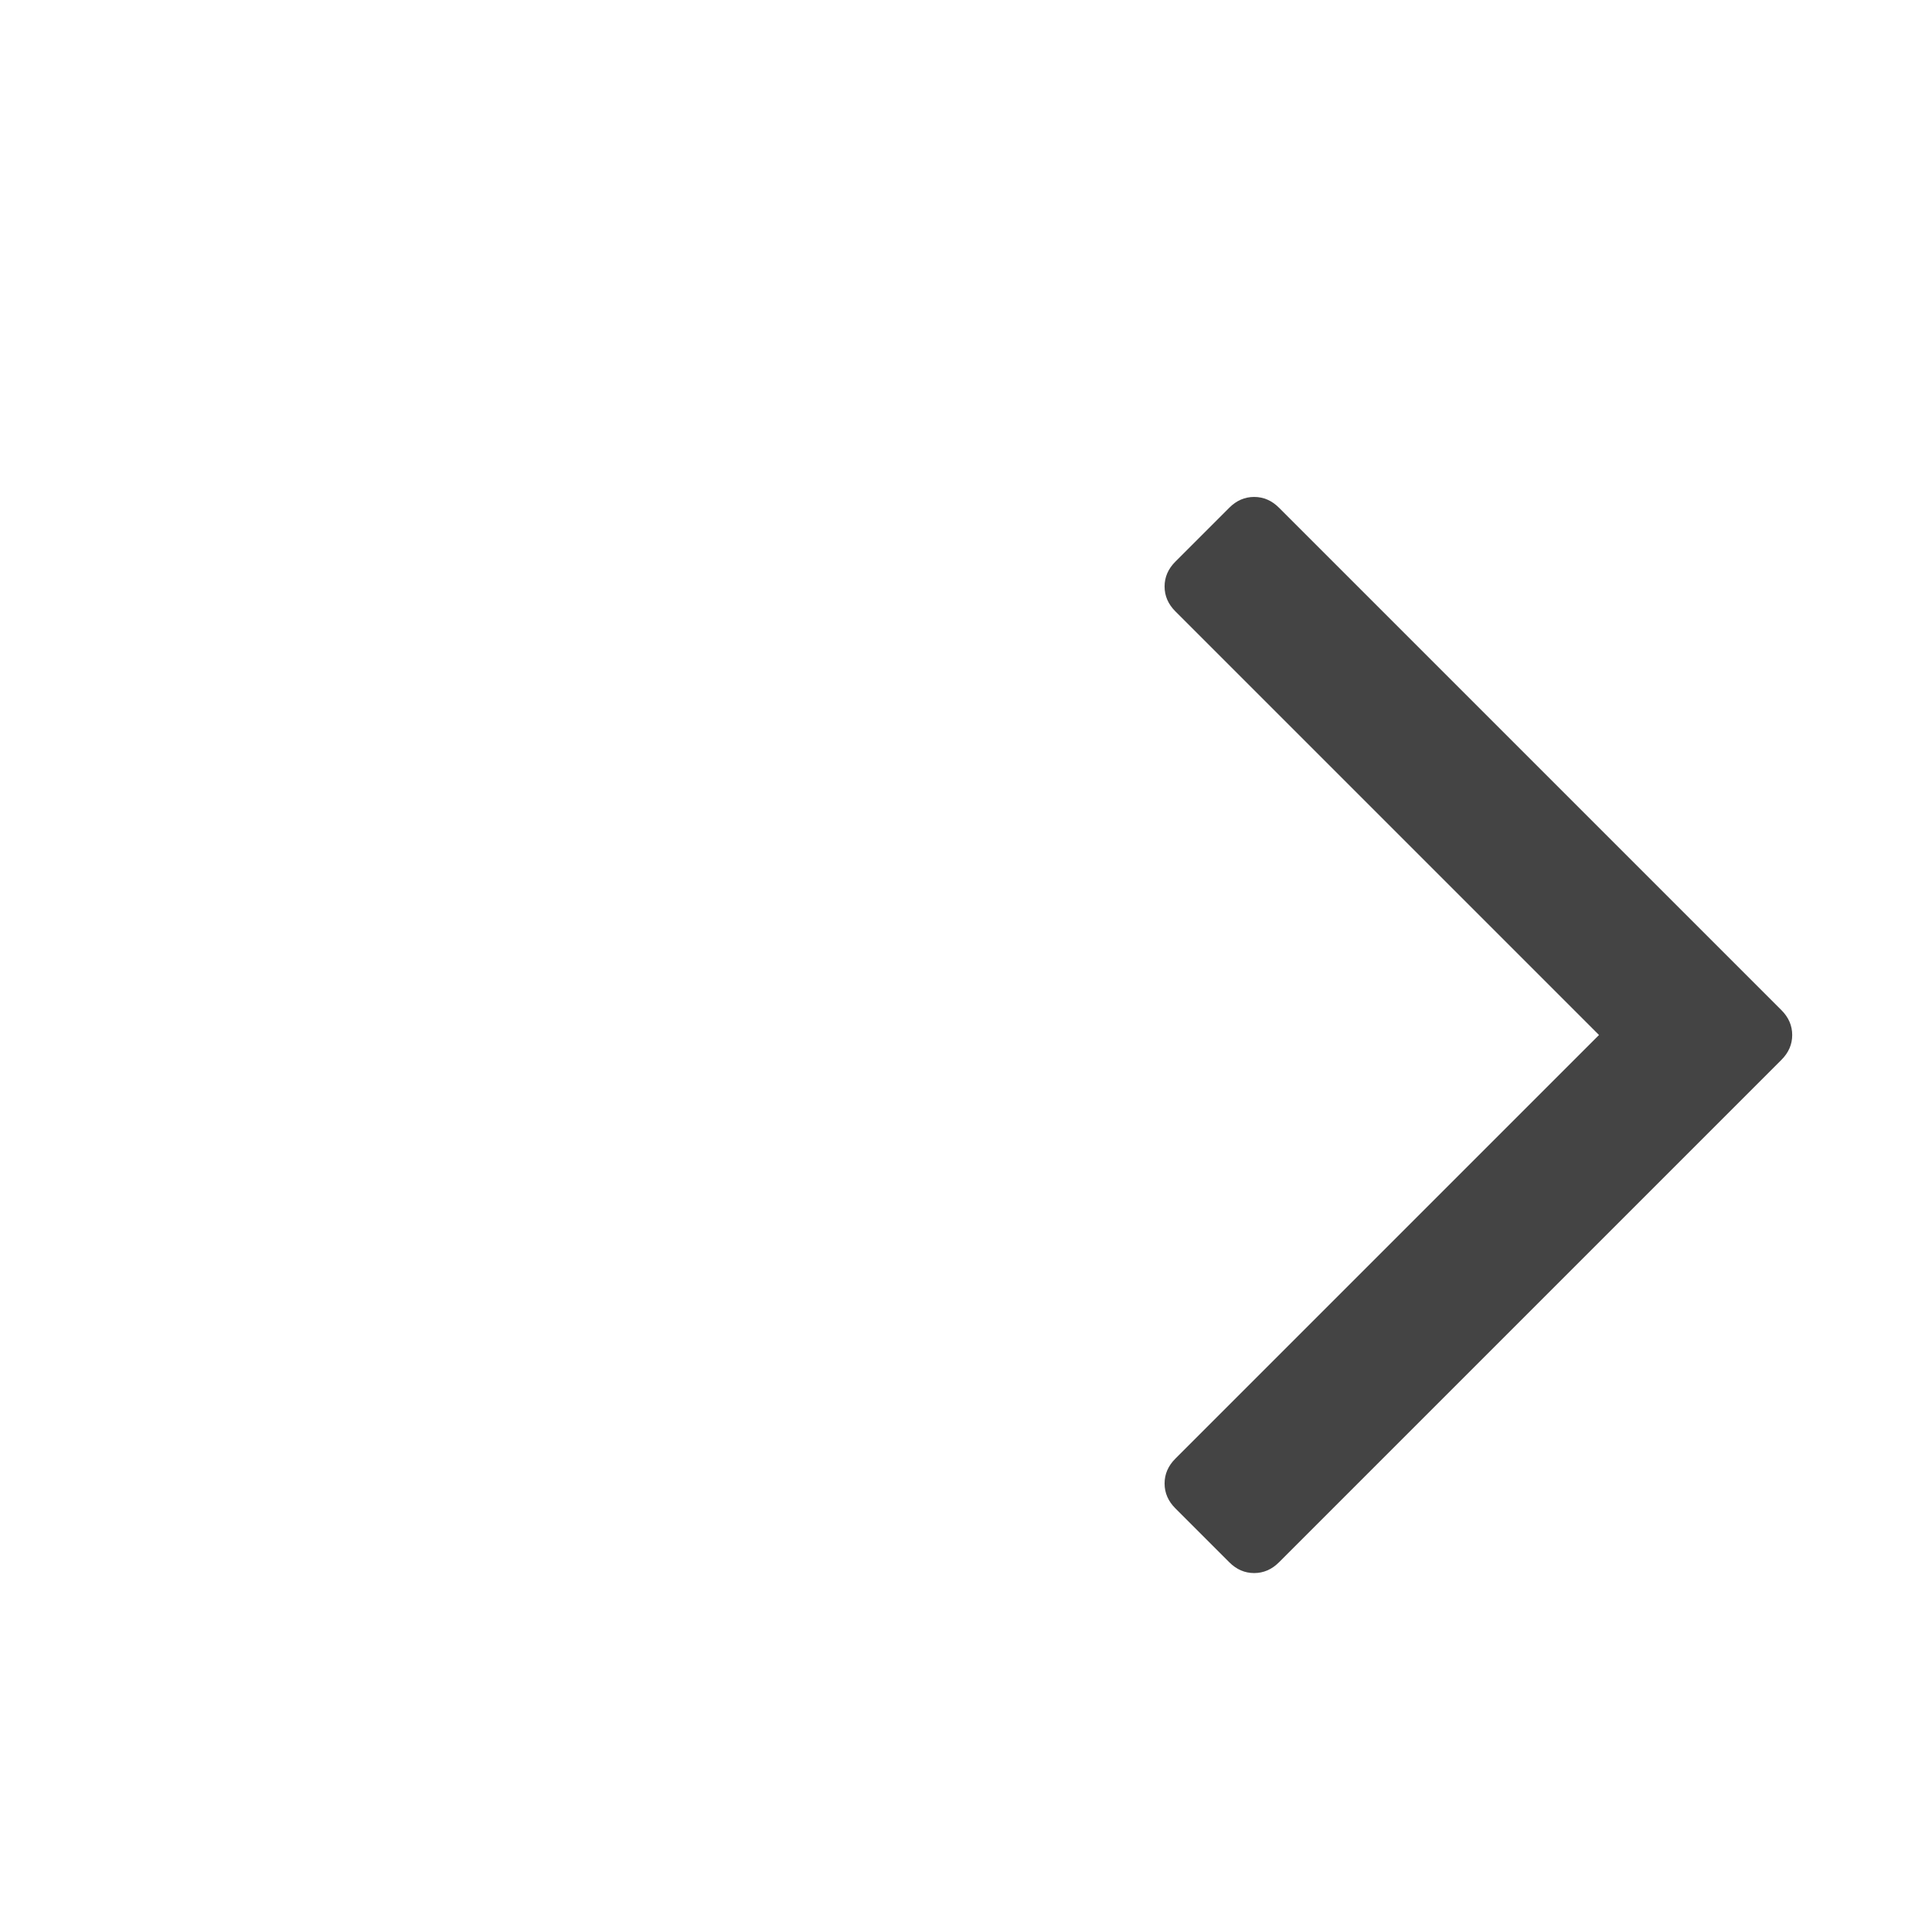
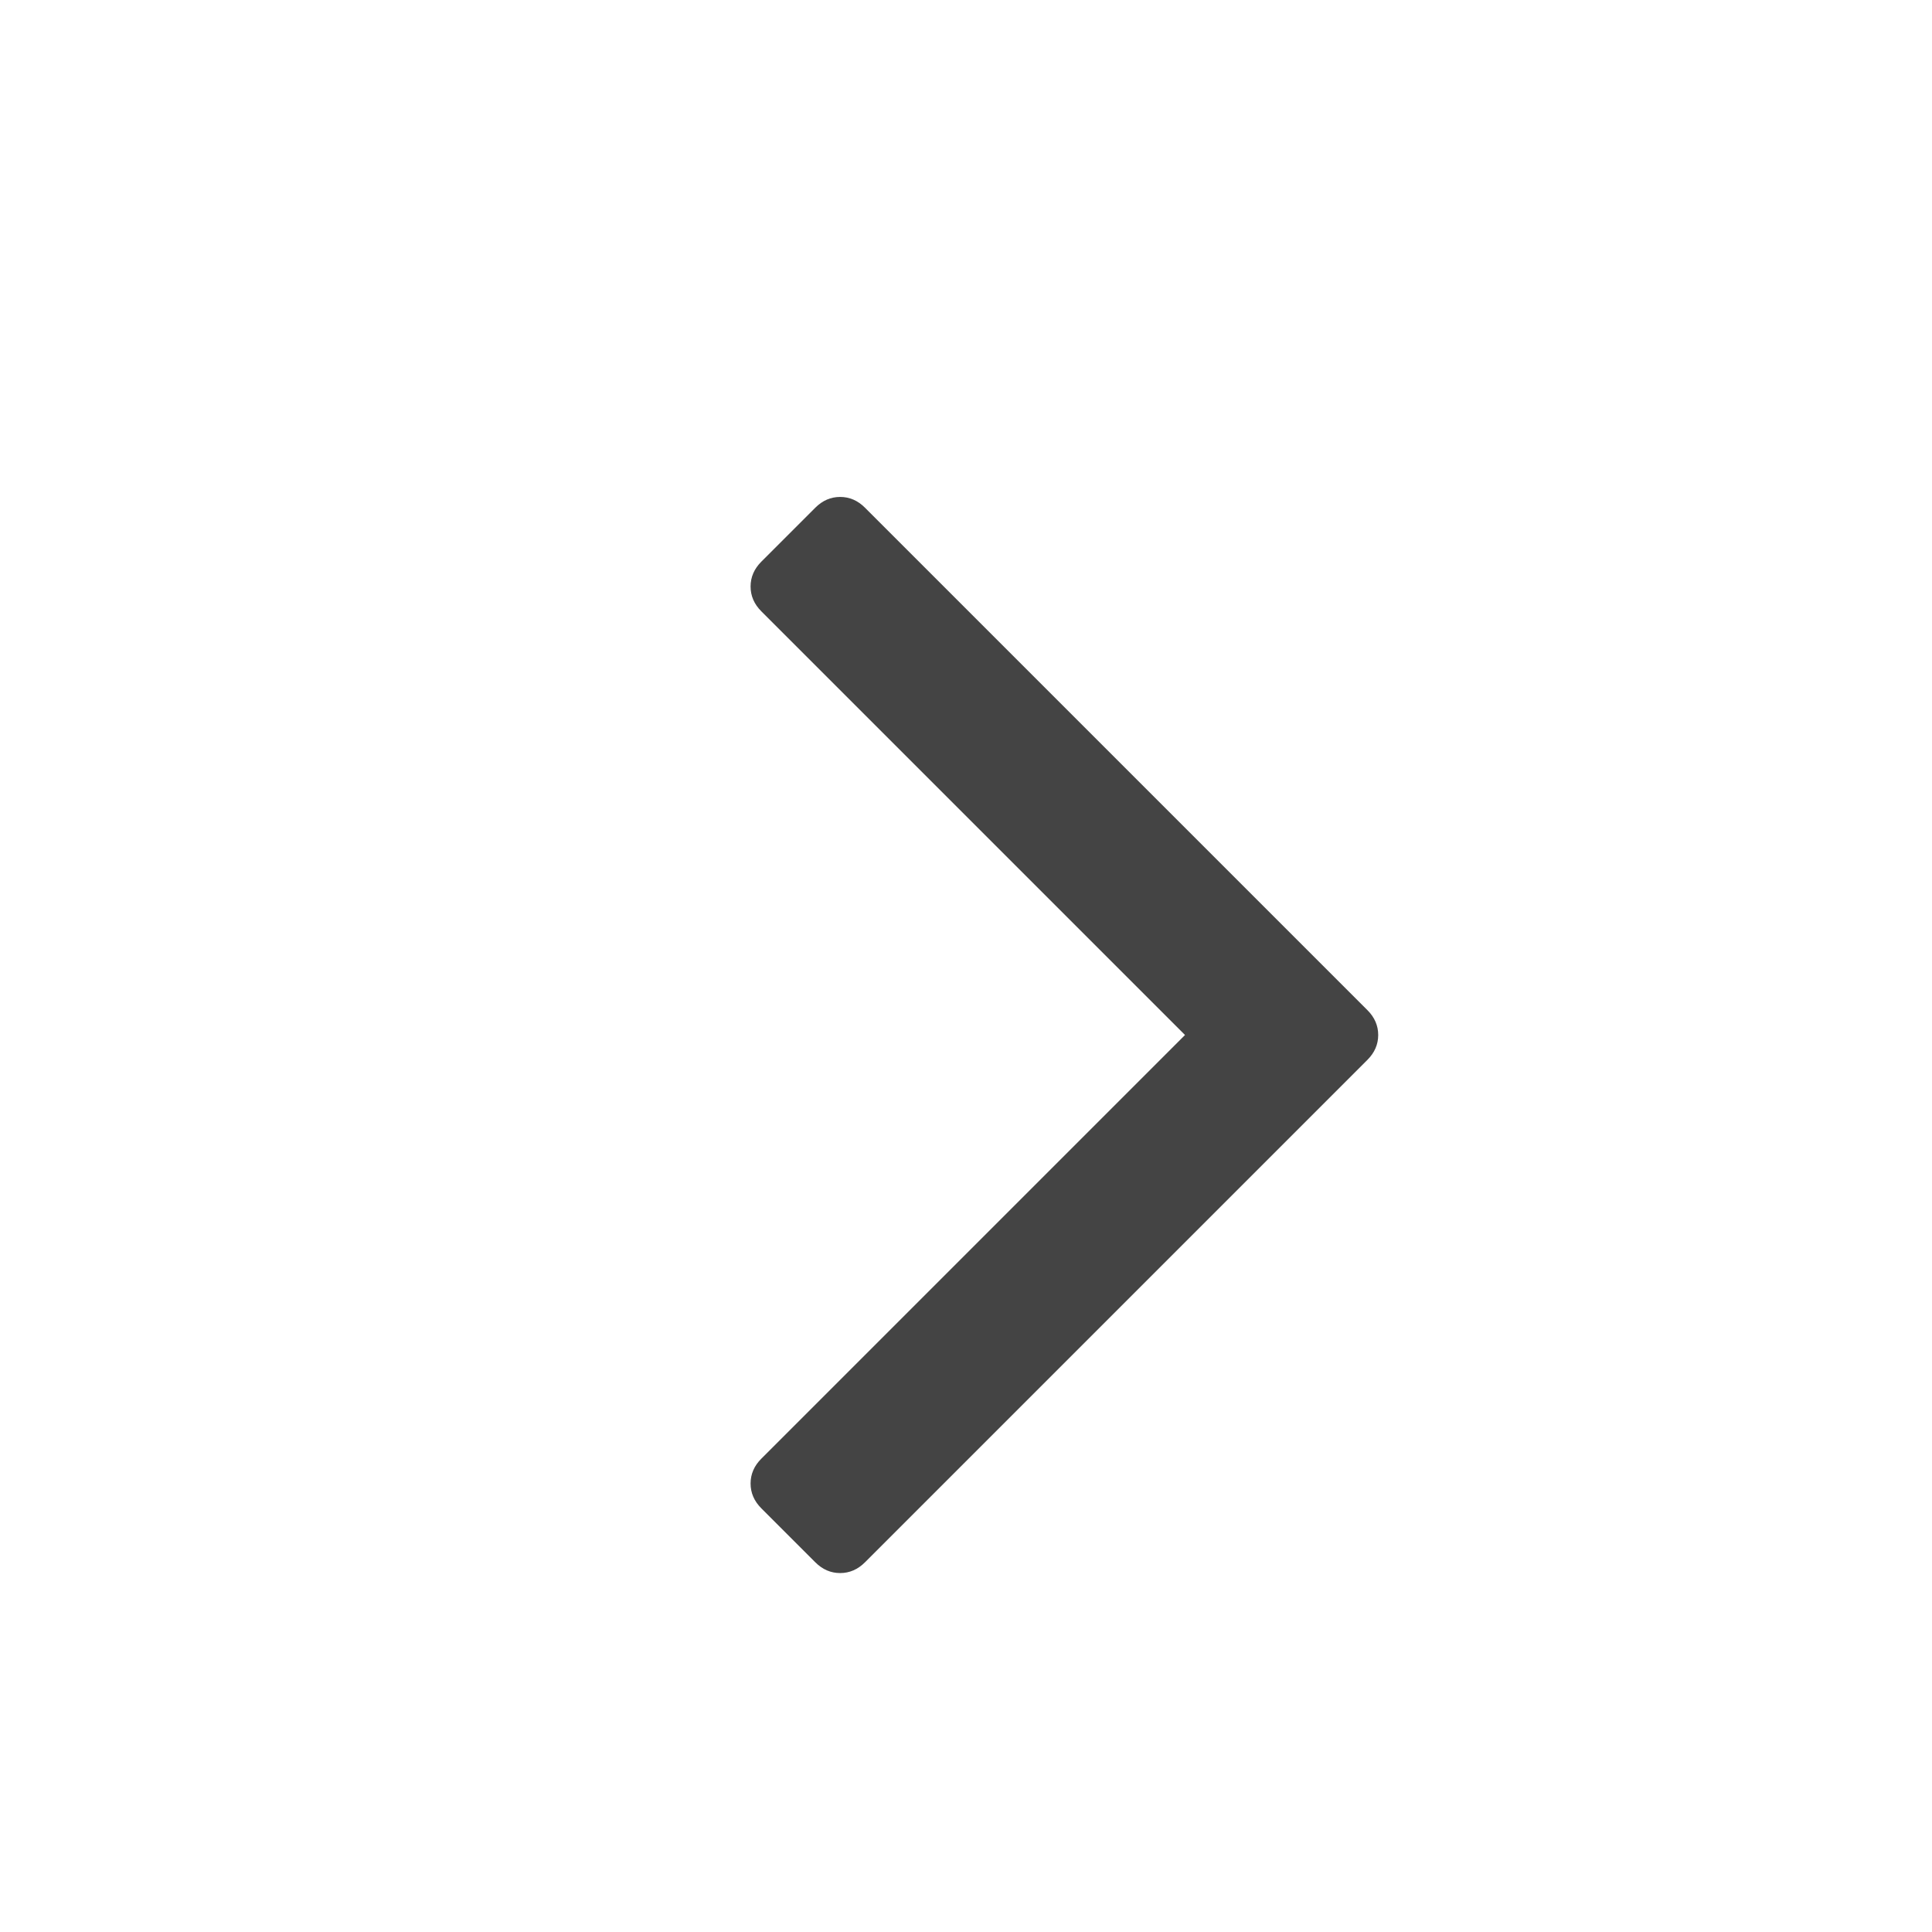
<svg xmlns="http://www.w3.org/2000/svg" id="svg2" height="14" viewBox="0 0 5 14" width="14" version="1.1">
  <defs id="defs6" />
-   <path id="path4" style="fill:#444444" d="m 8.487,7.5 q 0,0.102 -0.078,0.18 l -3.641,3.641 q -0.078,0.078 -0.18,0.078 -0.102,0 -0.18,-0.078 l -0.391,-0.391 q -0.078,-0.078 -0.078,-0.18 0,-0.102 0.078,-0.18 l 3.07,-3.07 -3.07,-3.07 q -0.078,-0.078 -0.078,-0.18 0,-0.102 0.078,-0.18 l 0.391,-0.391 q 0.078,-0.078 0.18,-0.078 0.102,0 0.18,0.078 l 3.641,3.641 q 0.078,0.078 0.078,0.18 z" />
+   <path id="path4" style="fill:#444444" d="m 5.487,7.5 q 0,0.102 -0.078,0.18 l -3.641,3.641 q -0.078,0.078 -0.18,0.078 -0.102,0 -0.18,-0.078 L 1.017,10.93 q -0.078,-0.078 -0.078,-0.18 0,-0.102 0.078,-0.18 L 4.087,7.5 1.017,4.43 Q 0.939,4.352 0.939,4.25 0.939,4.148 1.017,4.07 L 1.408,3.679 q 0.078,-0.078 0.18,-0.078 0.102,0 0.18,0.078 L 5.409,7.32 Q 5.487,7.398 5.487,7.5 Z" />
</svg>
